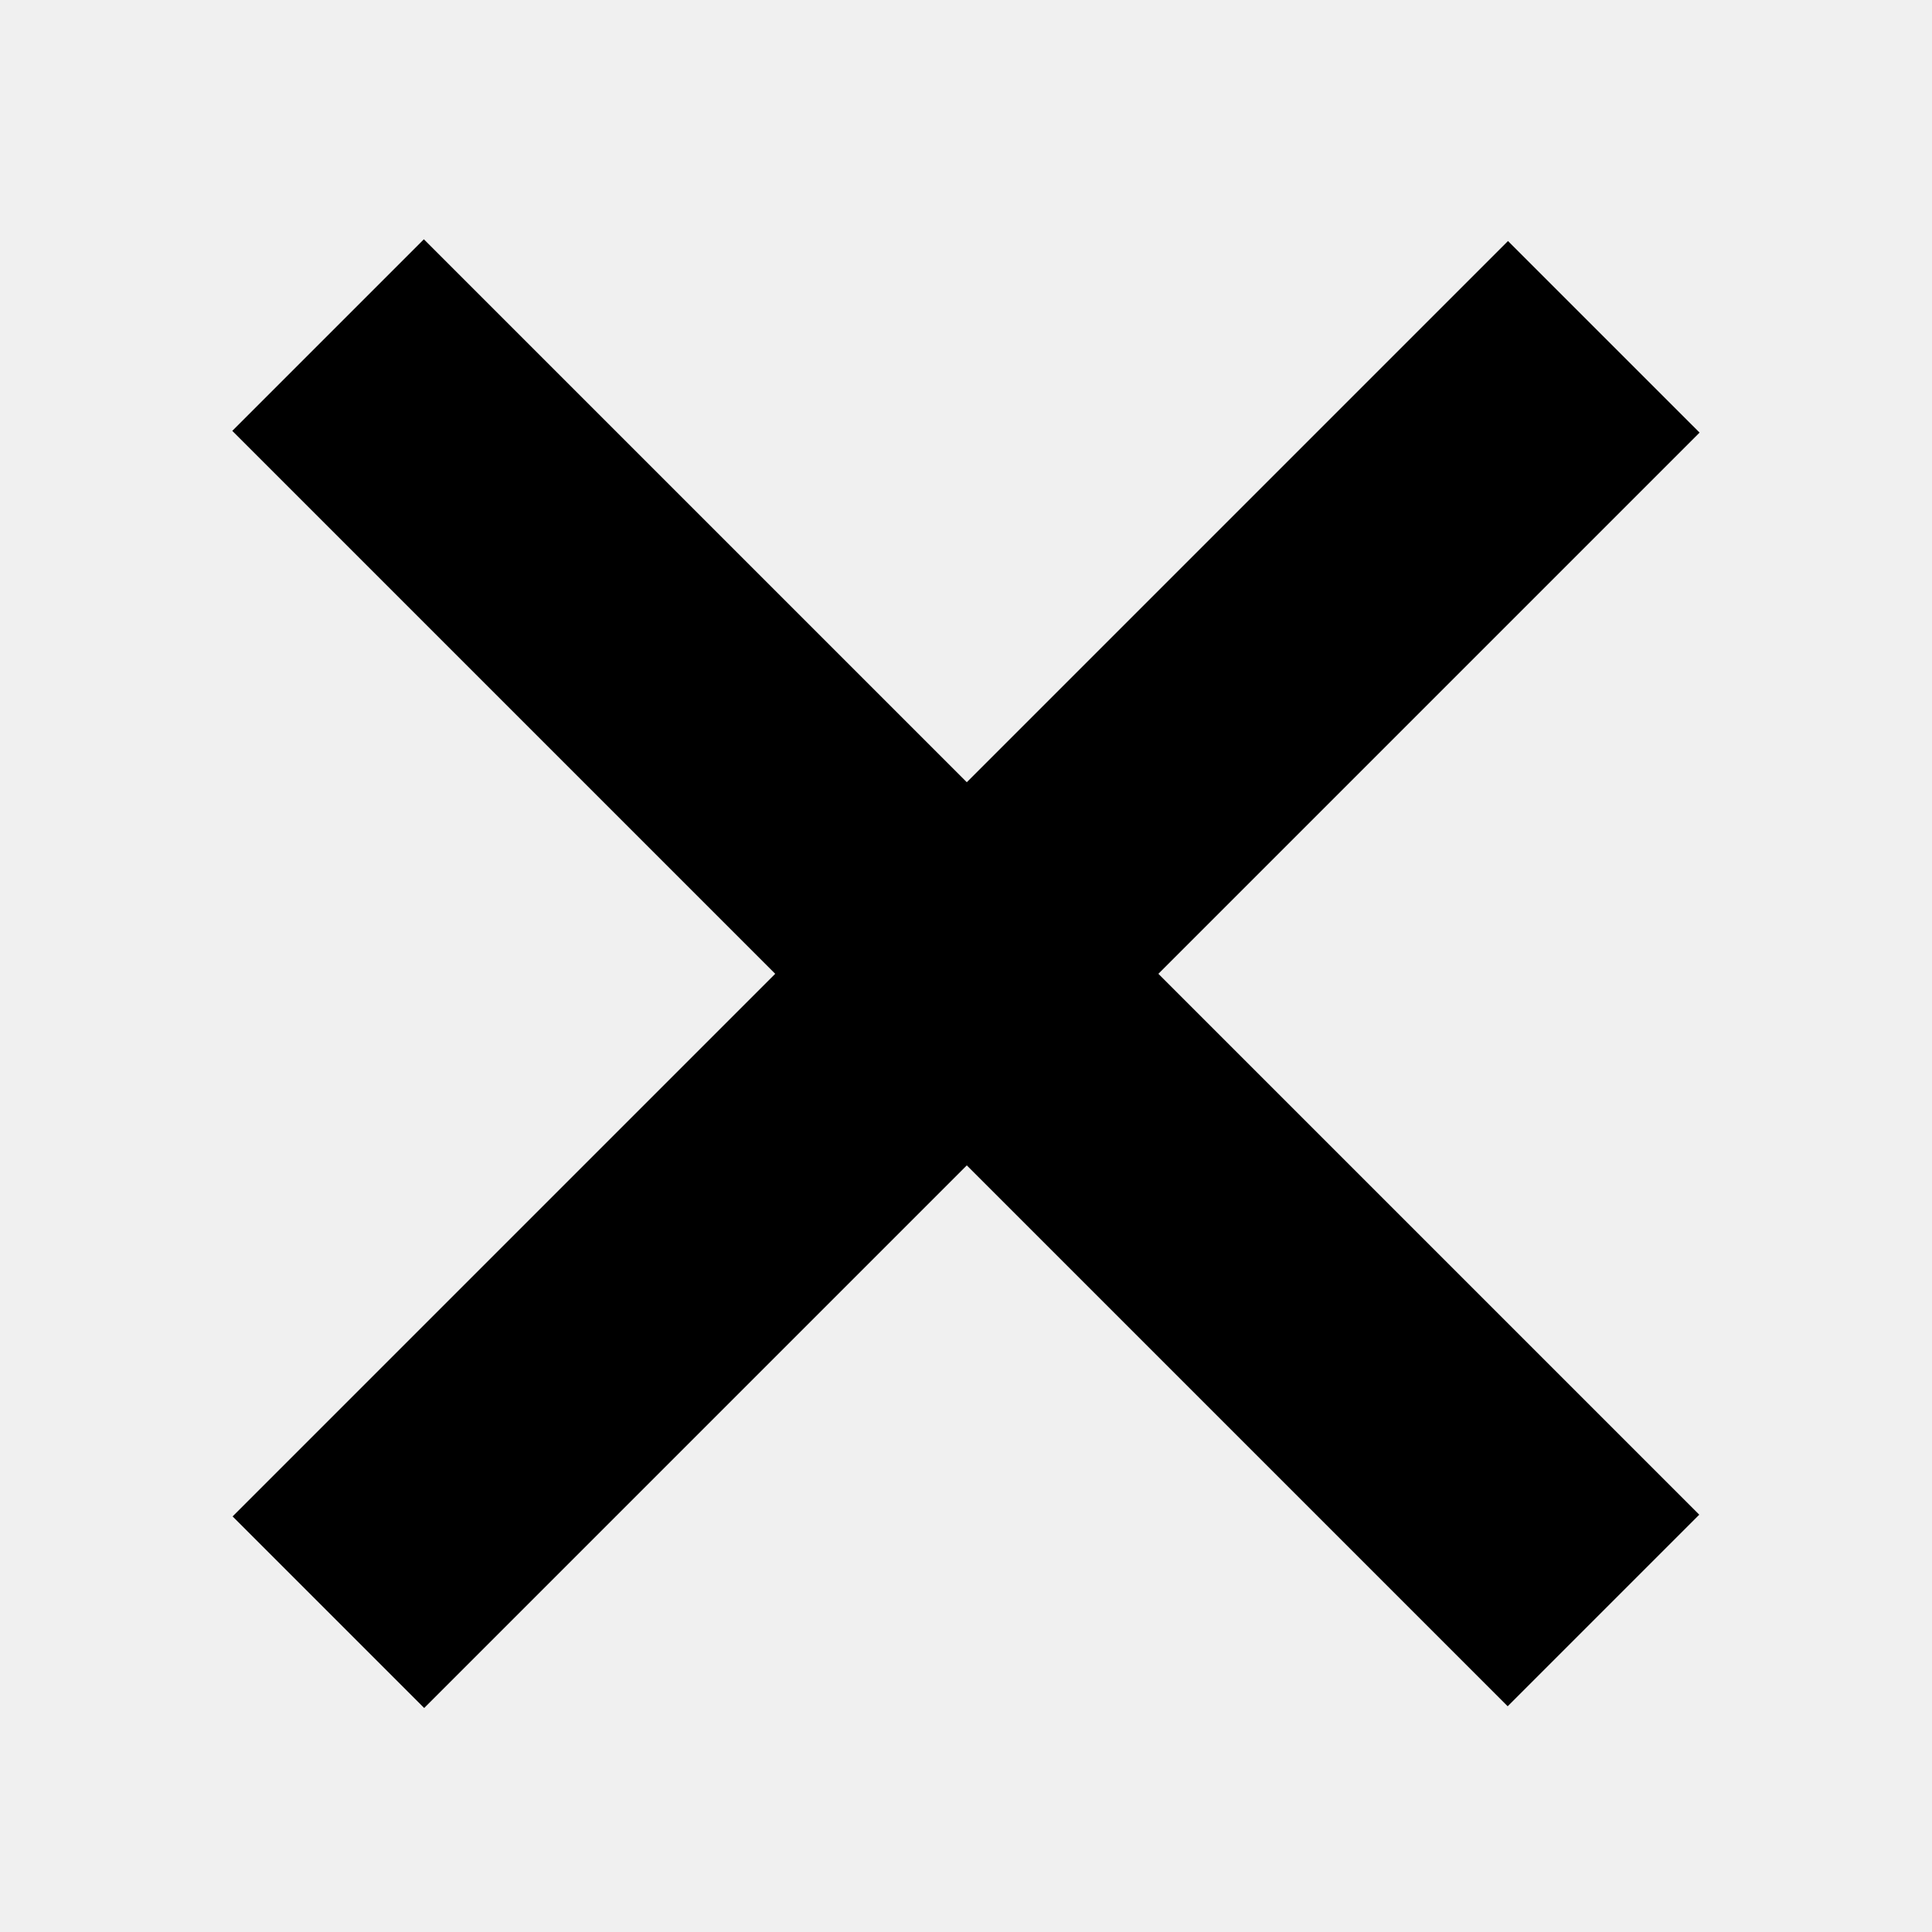
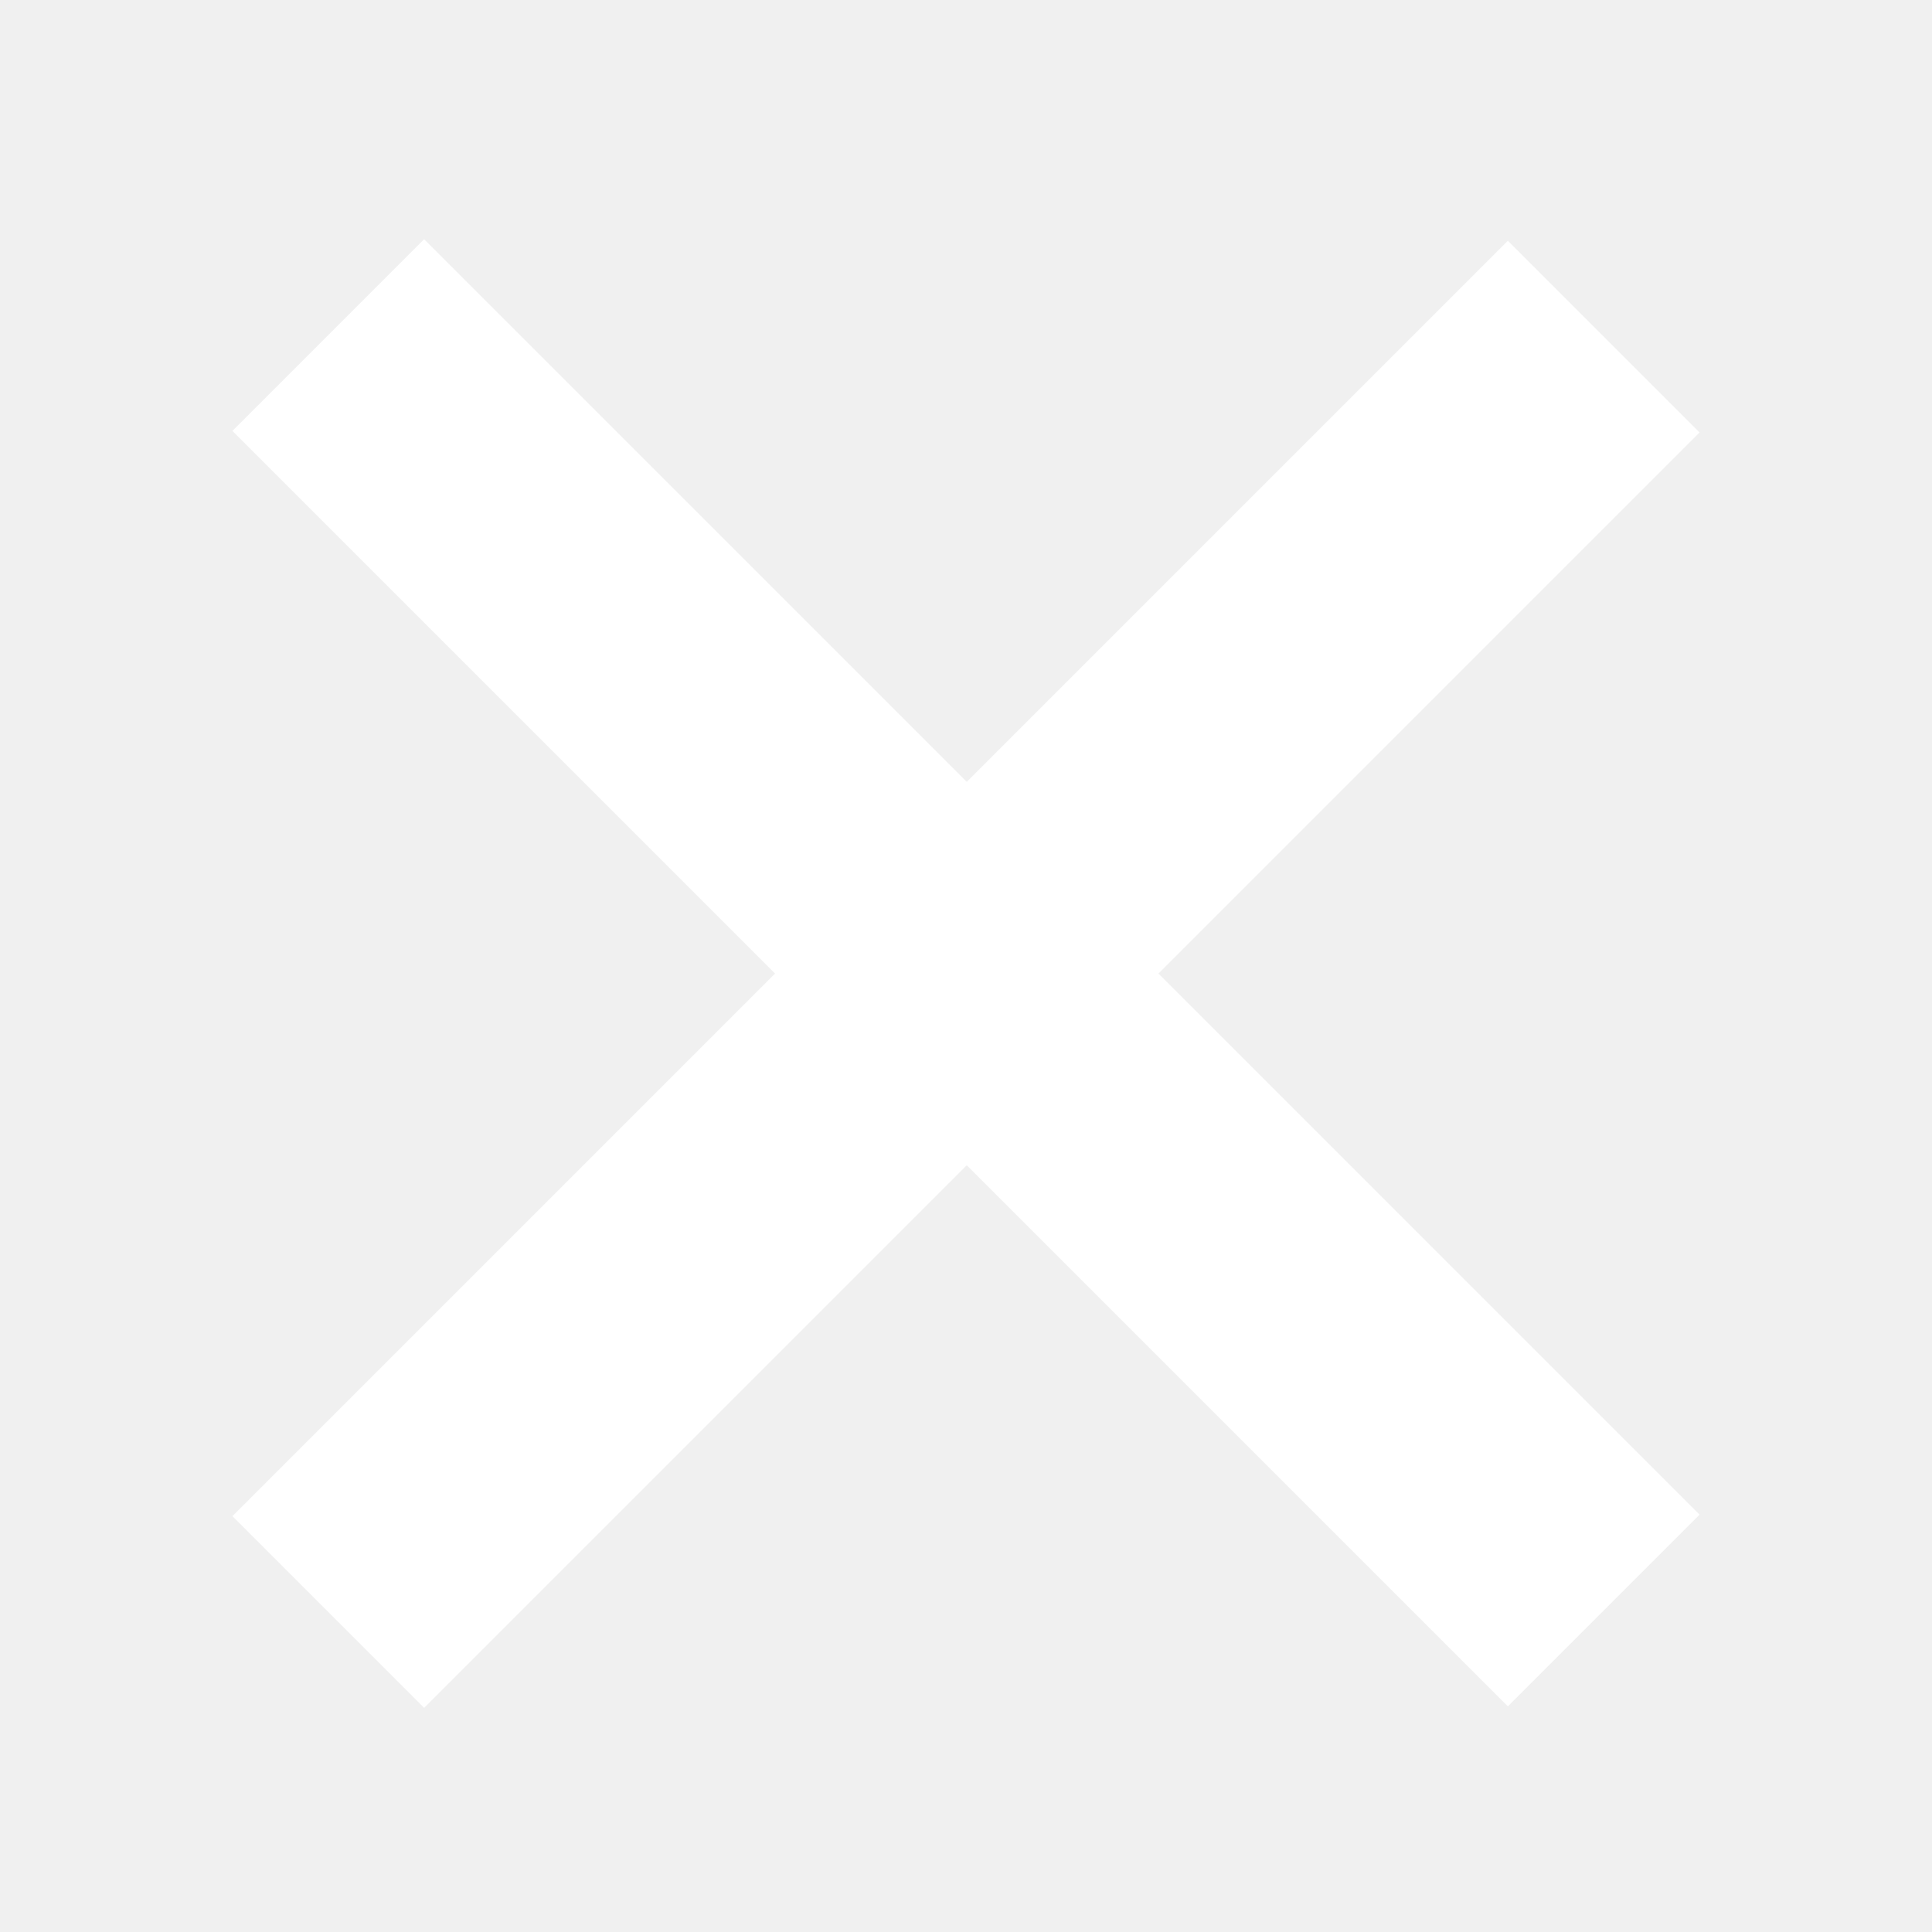
- <svg xmlns="http://www.w3.org/2000/svg" viewBox="0 0 256 256" enable-background="new 0 0 256 256">
-   <path d="M199.776 226.088l-168.997-168.997 25.385-25.385 168.997 168.997zM225.202 57.321l-168.997 168.997-25.385-25.385 168.997-168.997z" />
+ <svg xmlns="http://www.w3.org/2000/svg" version="1.1" id="Layer_1" x="0px" y="0px" viewBox="0 0 256 256" style="enable-background:new 0 0 256 256;" xml:space="preserve">
+   <style type="text/css">
+ 	.st0{fill:#FFFFFF;}
+ </style>
+   <path class="st0" d="M199.8,226.1l-169-169l25.4-25.4l169,169L199.8,226.1z M225.2,57.3l-169,169l-25.4-25.4l169-169L225.2,57.3z" />
</svg>
